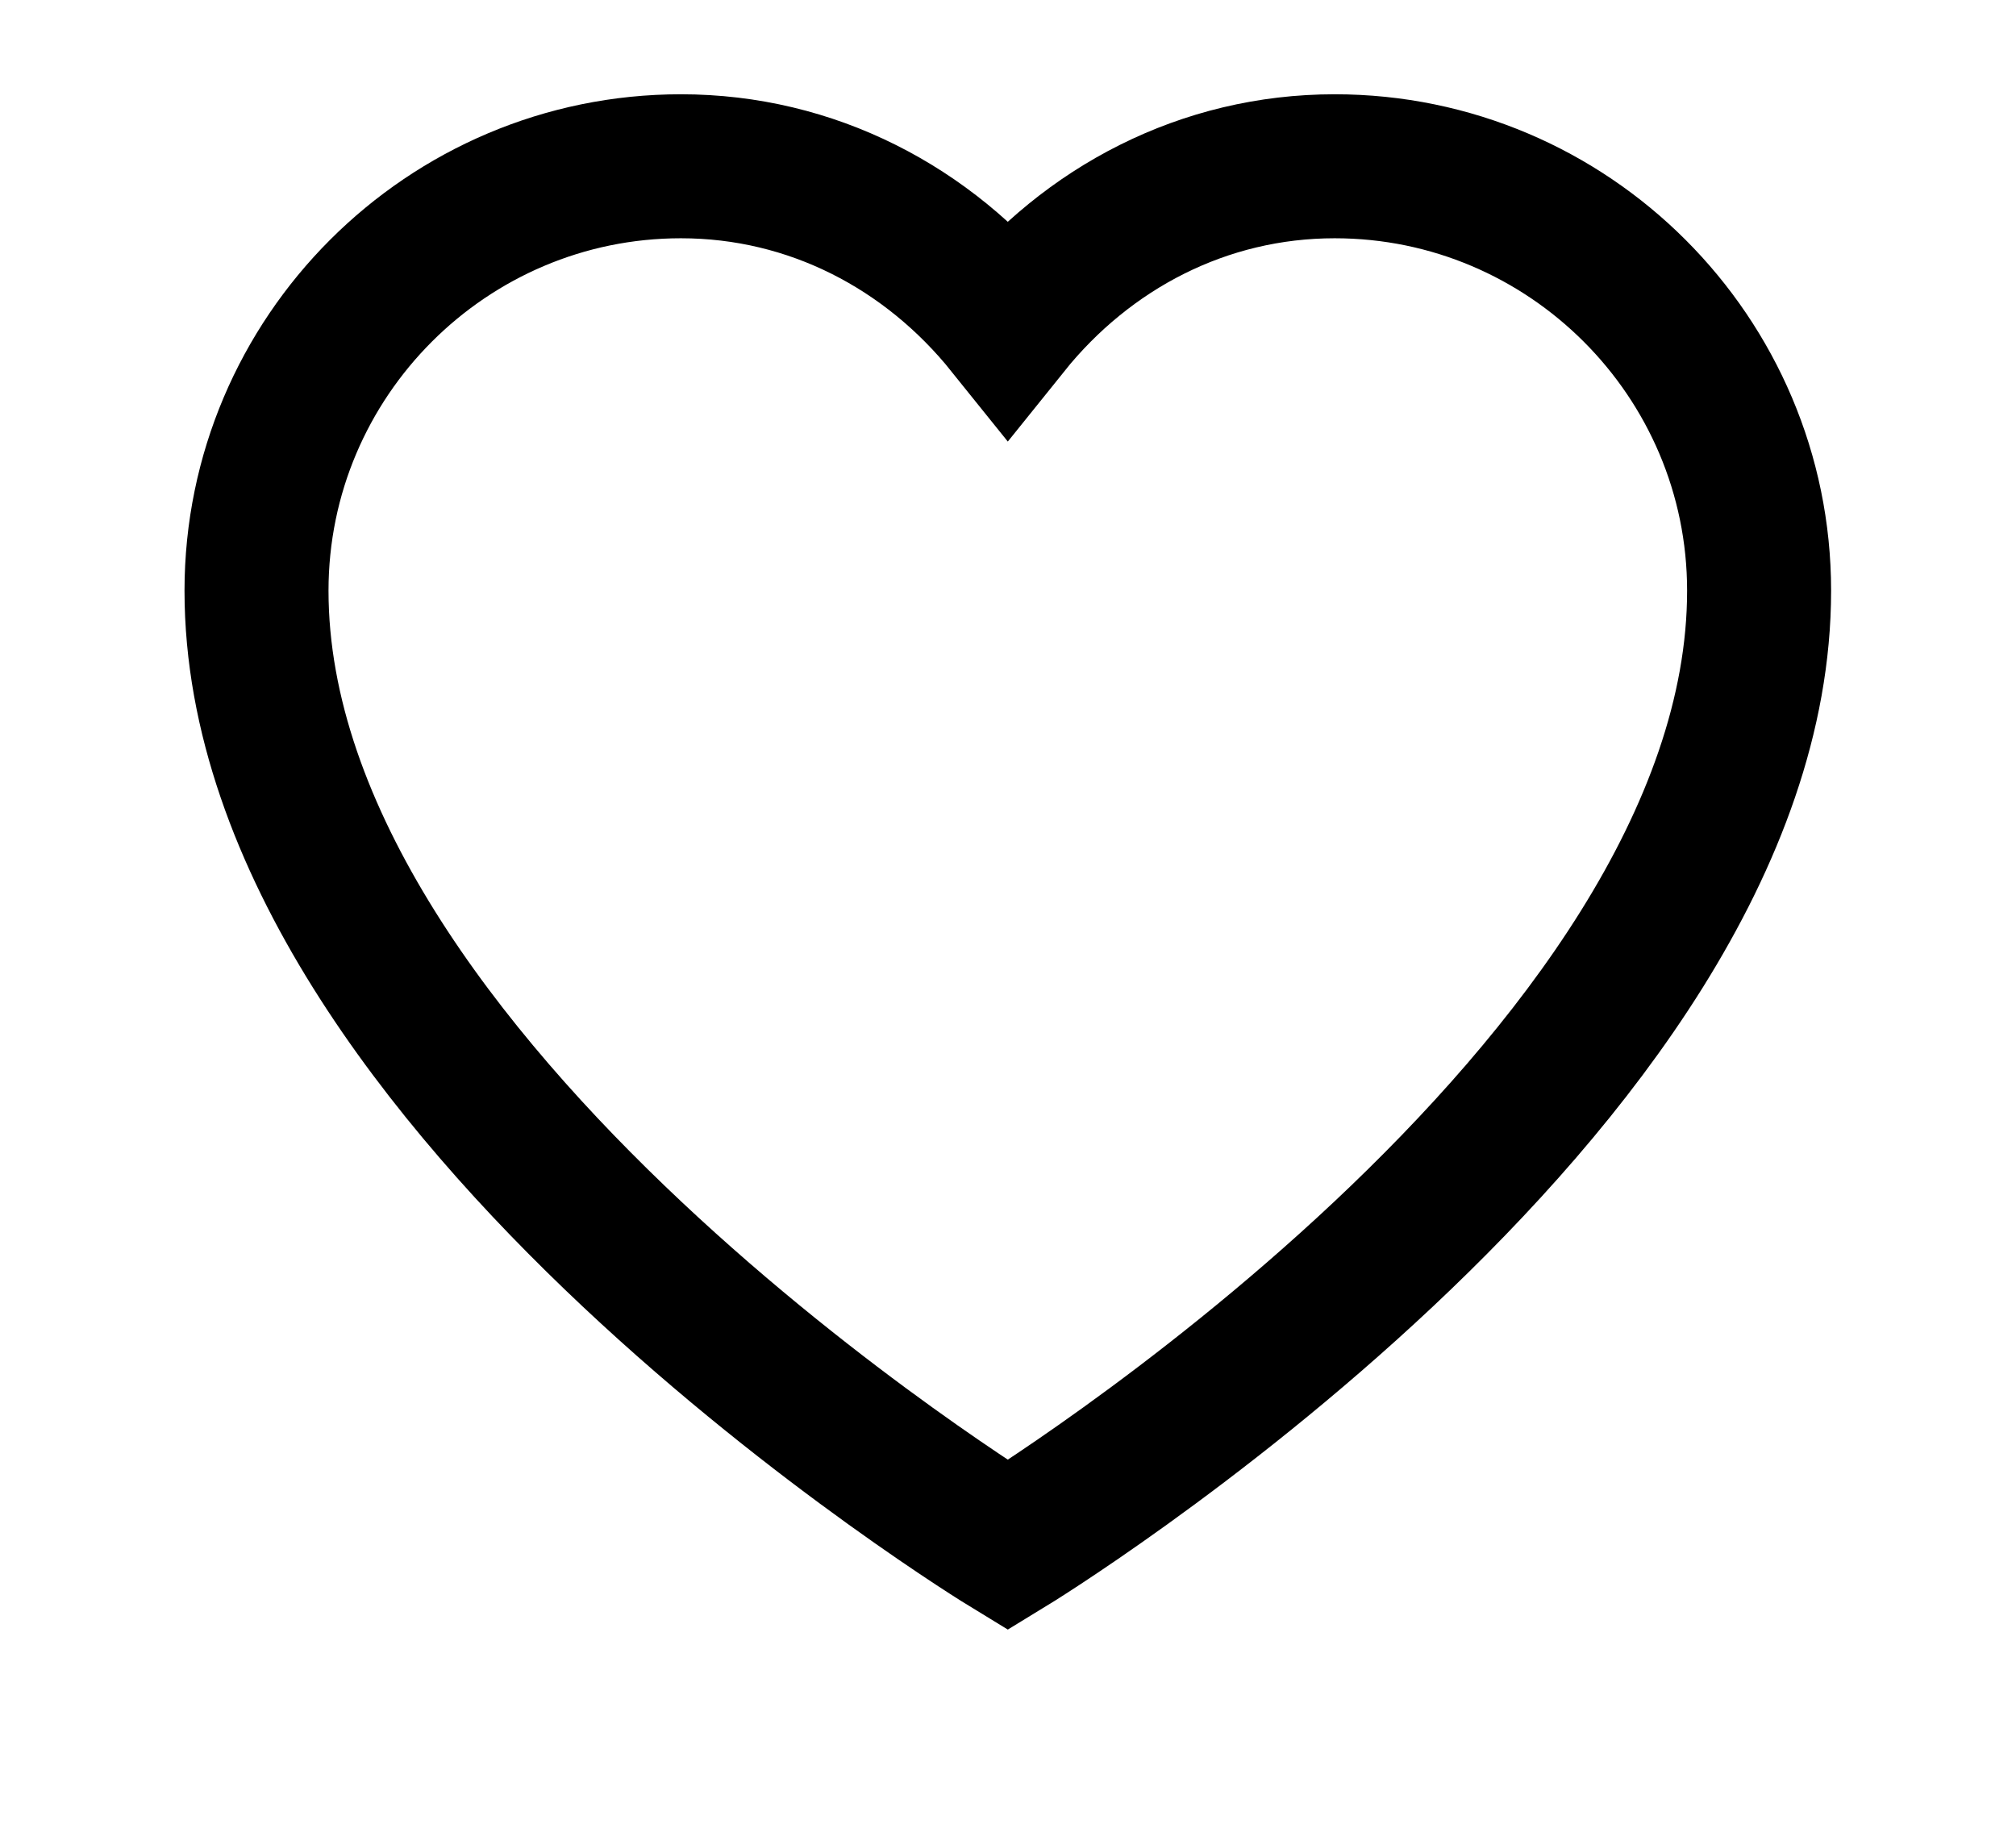
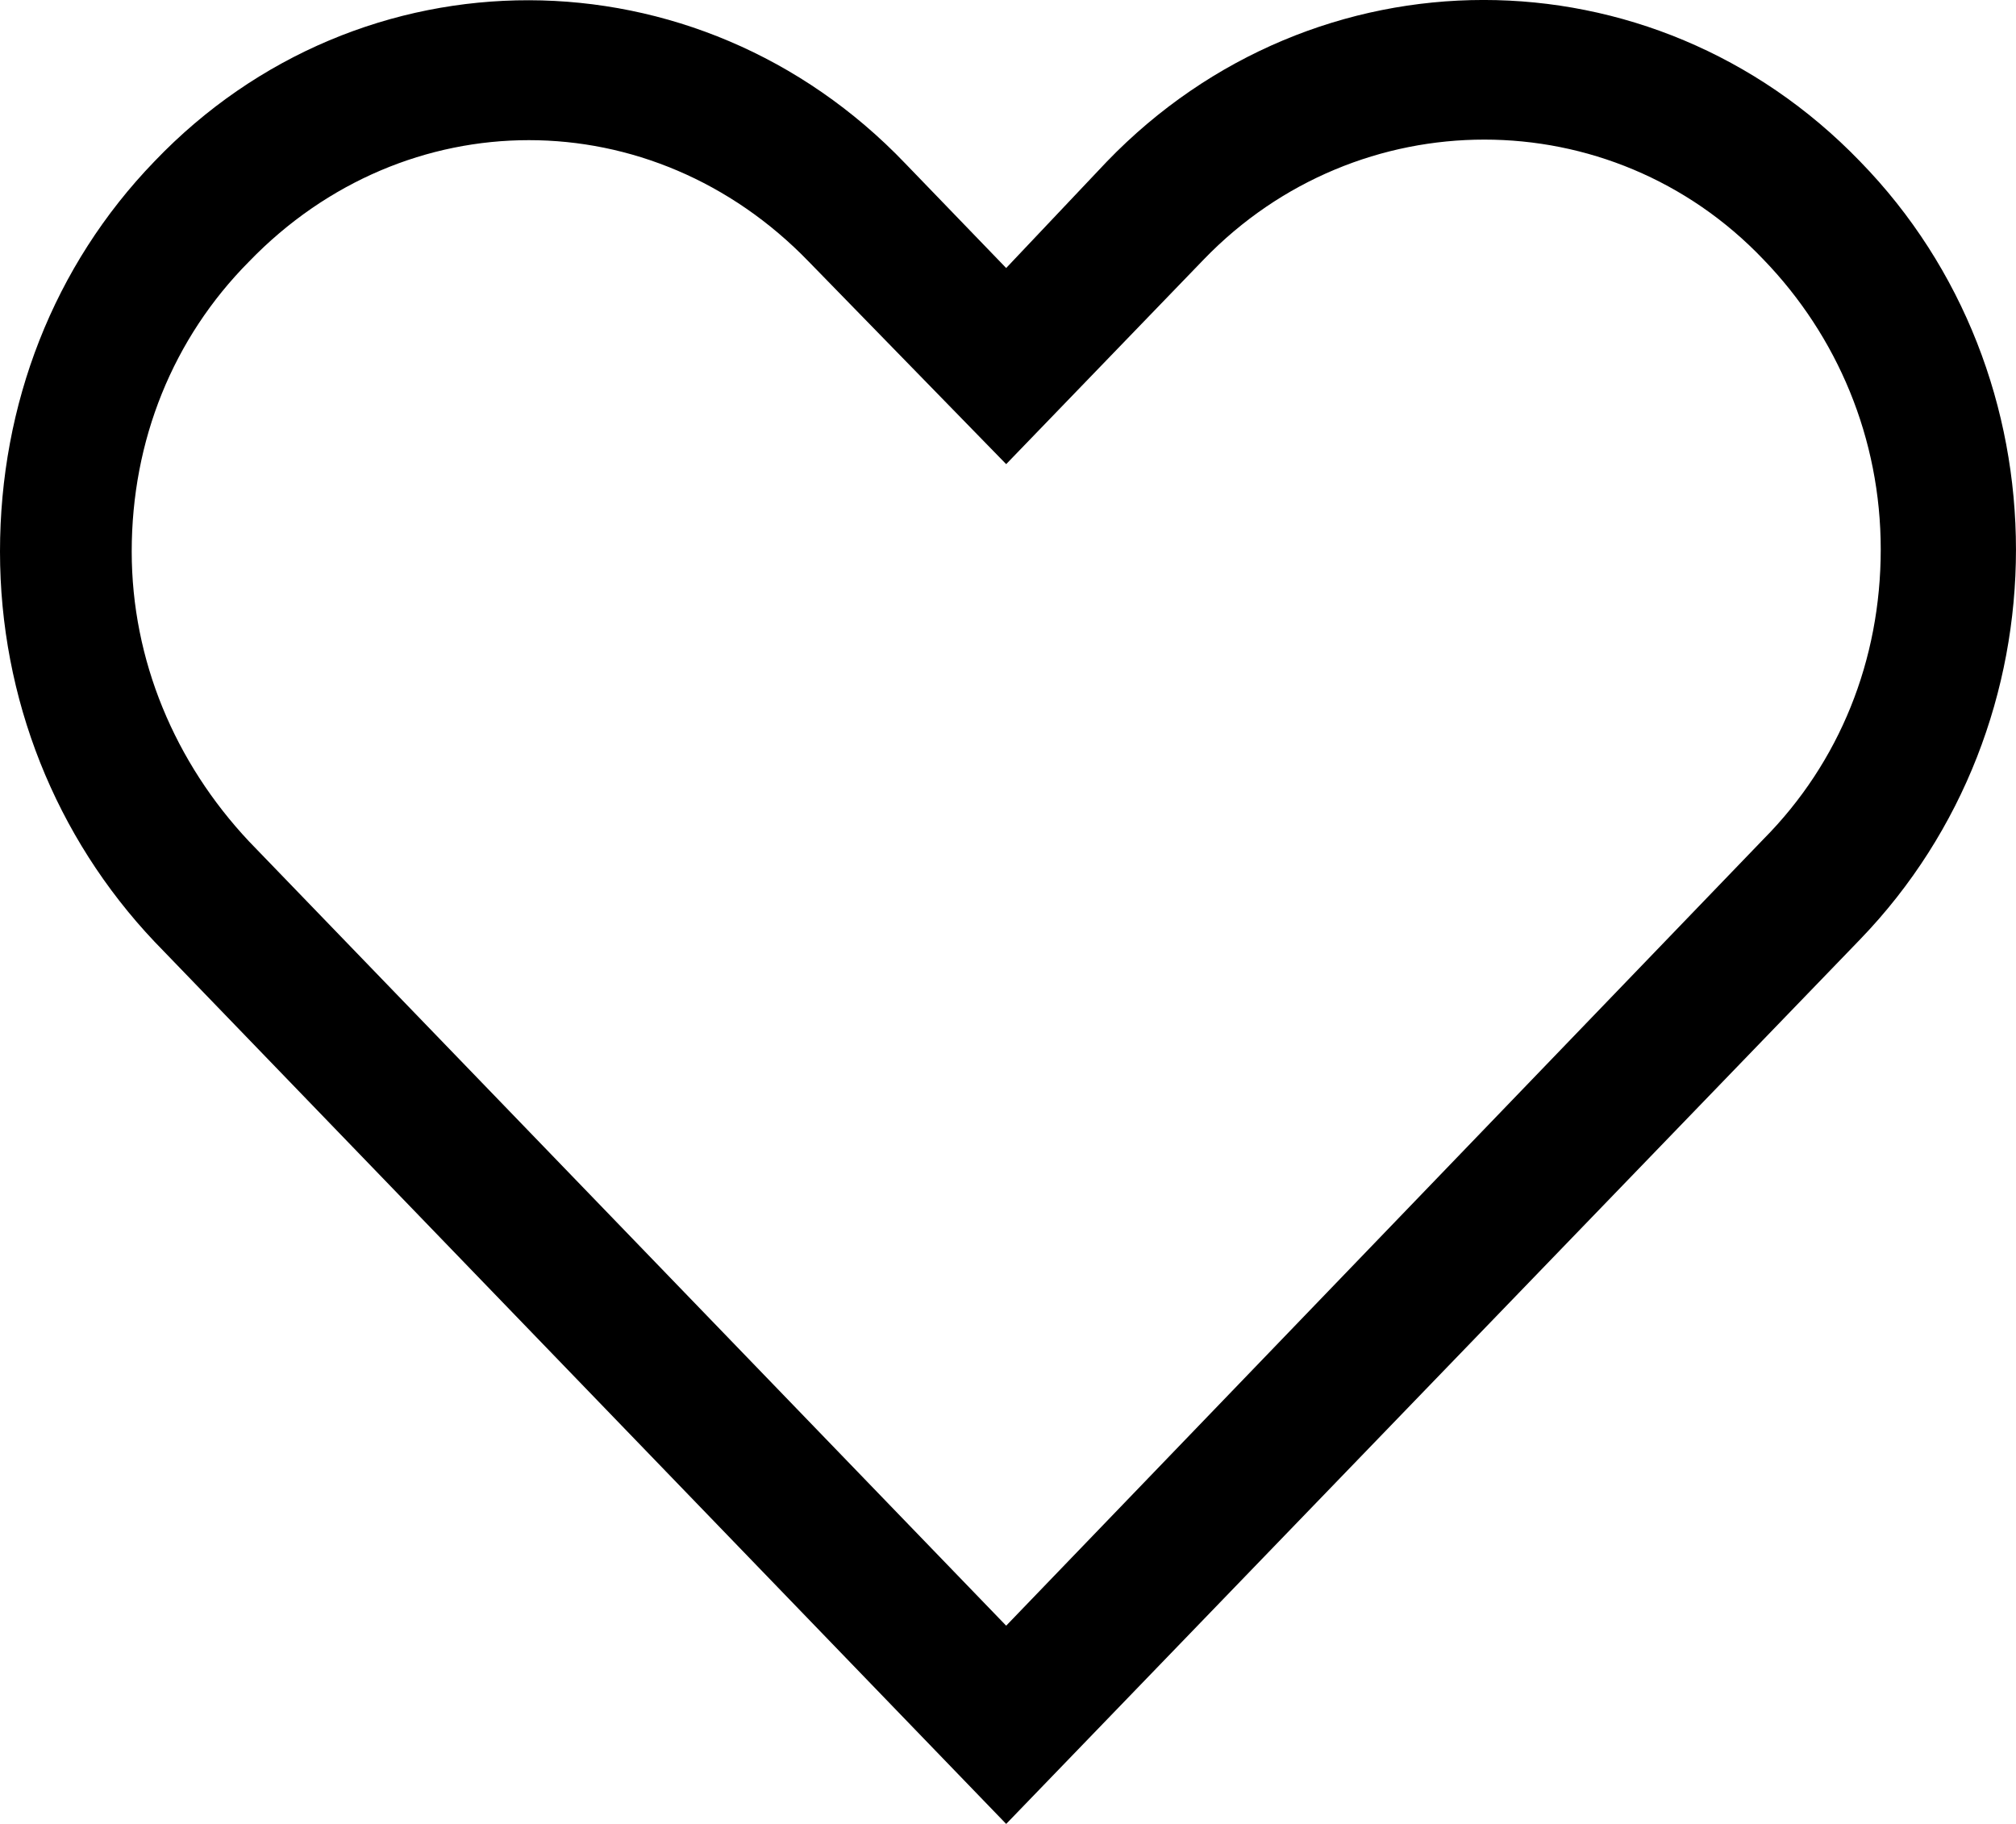
- <svg xmlns="http://www.w3.org/2000/svg" width="21" height="19" viewBox="0 0 21 19">
-   <path d="M10.498 3.402c-.828-1.031-2.043-1.67-3.405-1.67-2.437 0-4.421 1.984-4.421 4.421 0 5.174 7.826 9.944 7.826 9.944s7.826-4.77 7.826-9.944c0-2.437-1.984-4.421-4.421-4.421-1.362 0-2.577.639-3.405 1.67z" stroke="black" stroke-width="1.5" fill="none" />
+ <svg xmlns="http://www.w3.org/2000/svg" width="21" height="19" viewBox="0 0 21 19" fill="none">
+   <path d="M19.376 9.786C21.541 7.543 21.541 3.902 19.376 1.682C17.212 -0.561 13.696 -0.561 11.531 1.682L10.481 2.792L9.431 1.704C7.266 -0.561 3.751 -0.561 1.608 1.682C0.557 2.77 0 4.213 0 5.745C0 7.277 0.579 8.72 1.608 9.808L10.481 19L19.376 9.786ZM1.372 5.745C1.372 4.59 1.8 3.525 2.594 2.725C3.408 1.882 4.458 1.46 5.509 1.46C6.559 1.46 7.609 1.882 8.424 2.725L10.481 4.835L12.539 2.703C14.146 1.038 16.783 1.038 18.369 2.703C19.141 3.502 19.591 4.568 19.591 5.723C19.591 6.877 19.162 7.943 18.369 8.742L10.481 16.935L2.594 8.765C1.822 7.943 1.372 6.877 1.372 5.745Z" fill="black" />
</svg>
